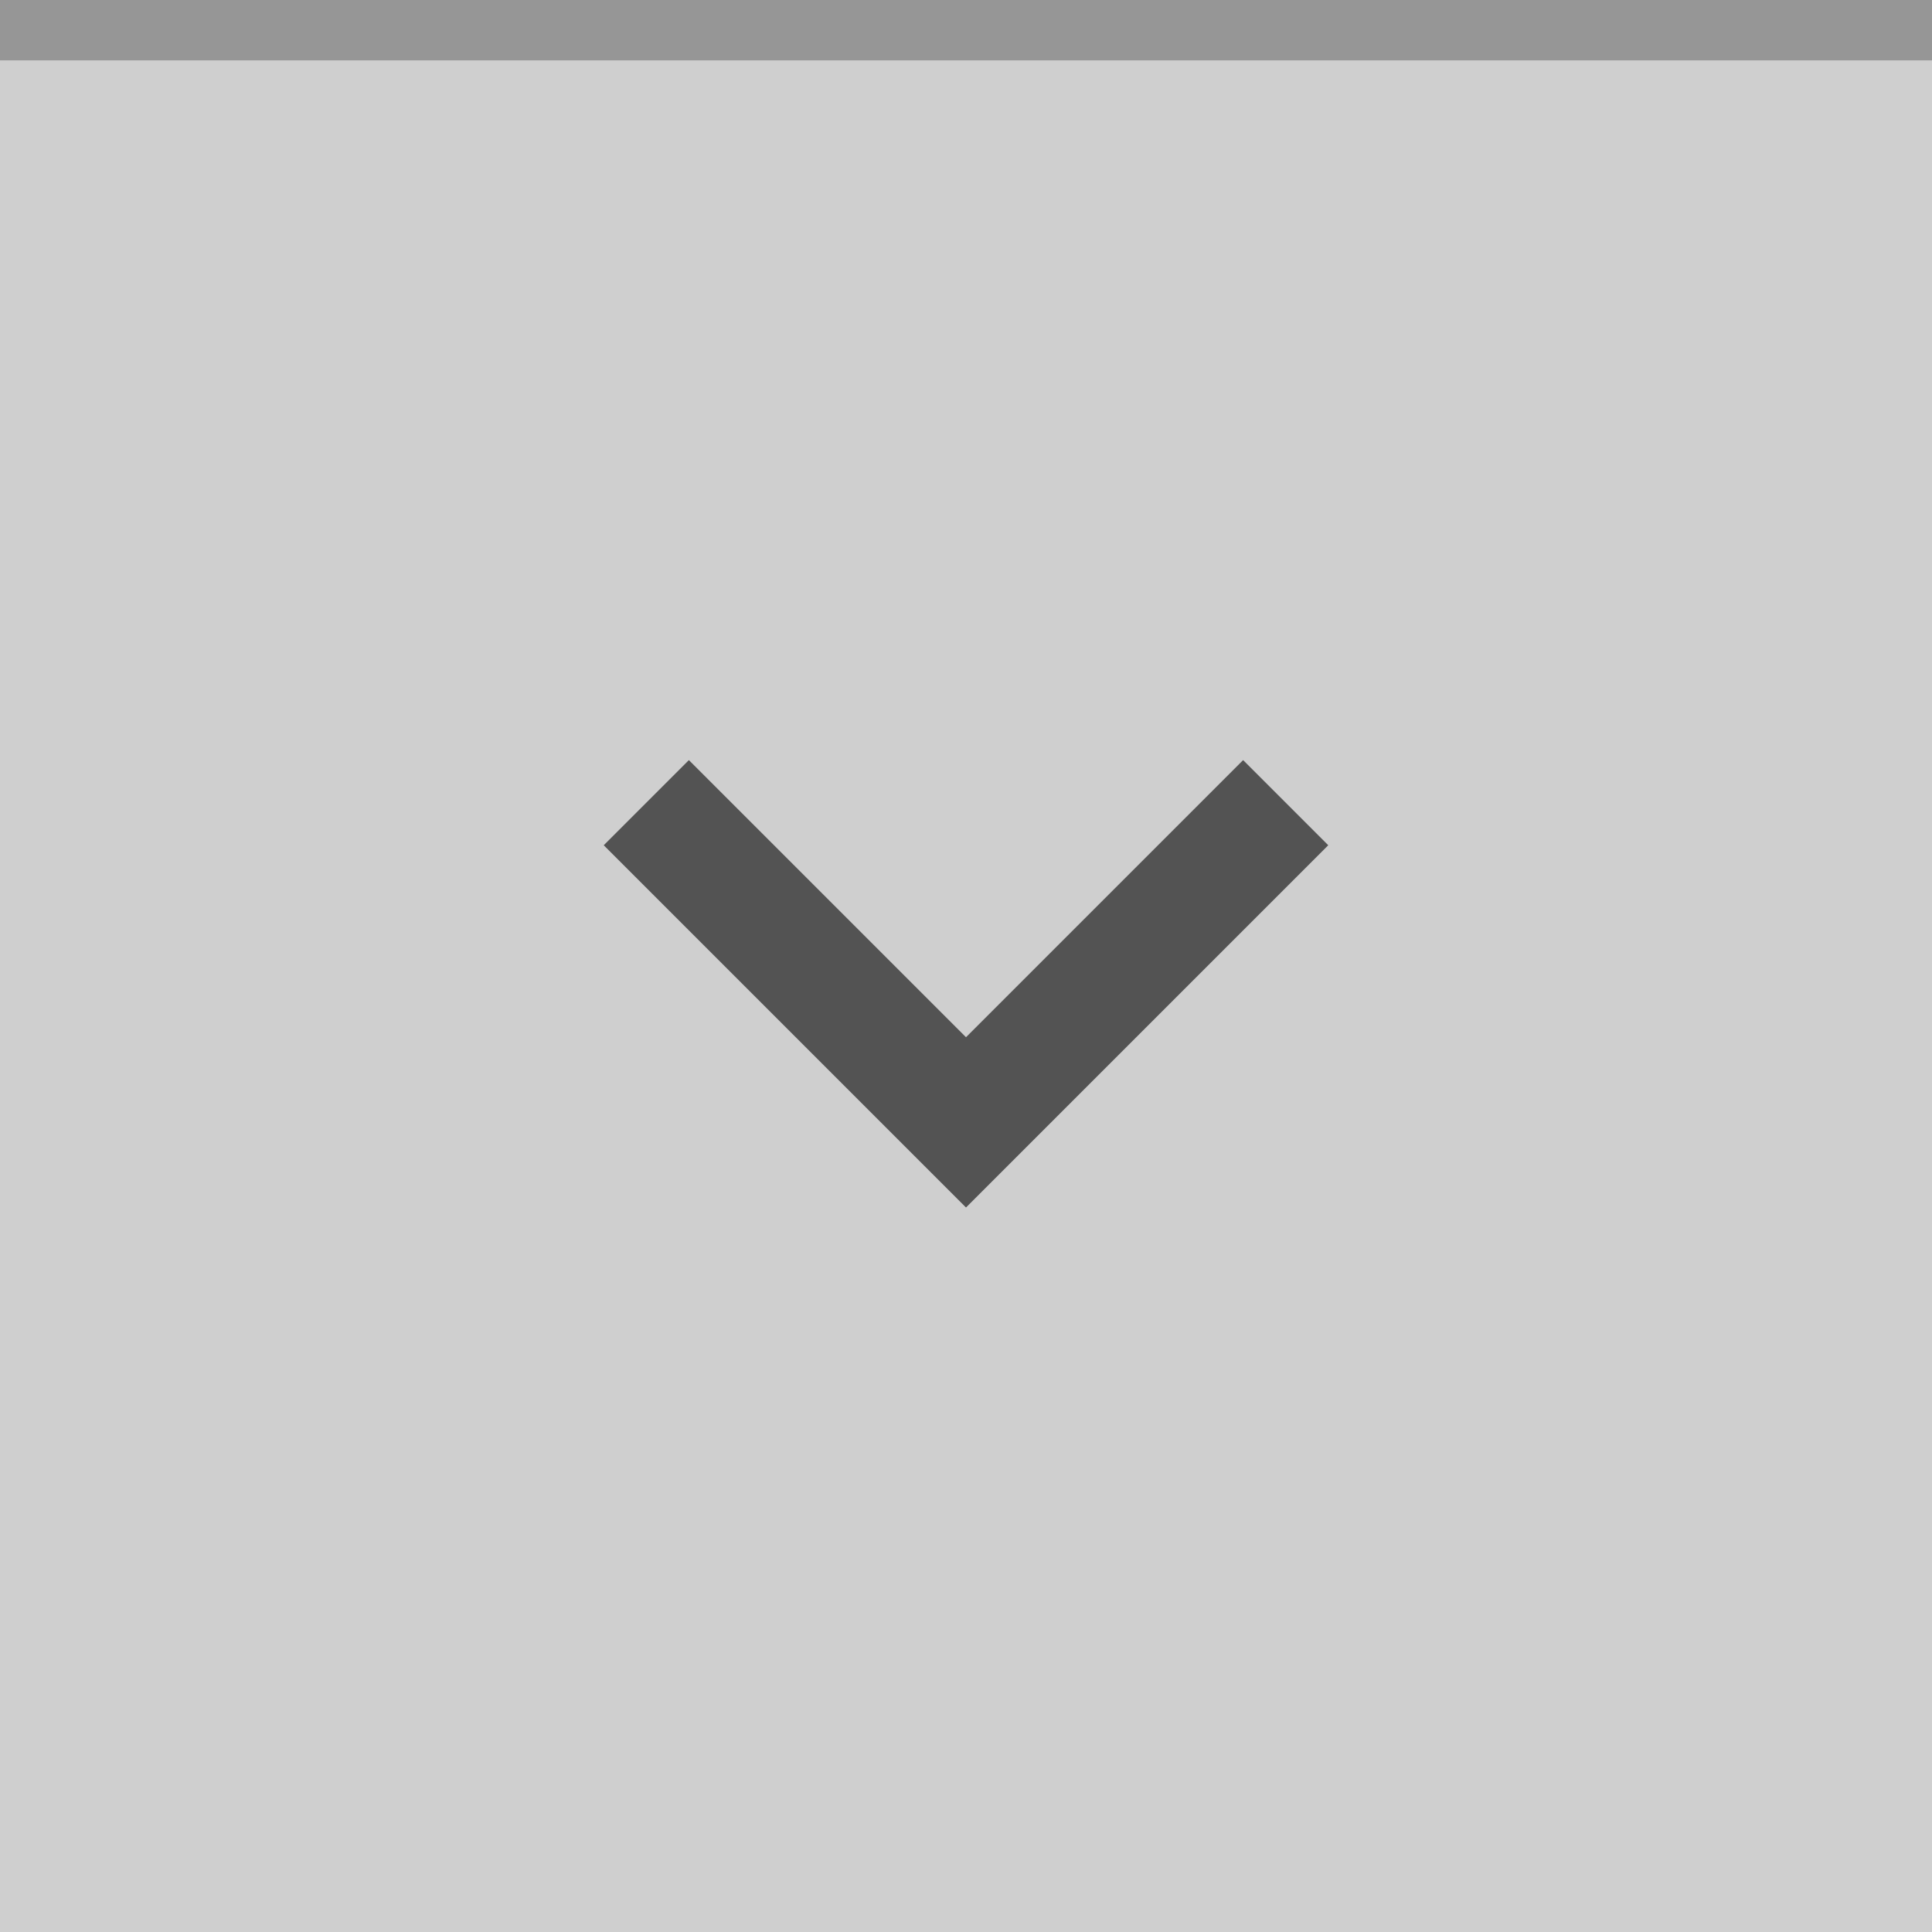
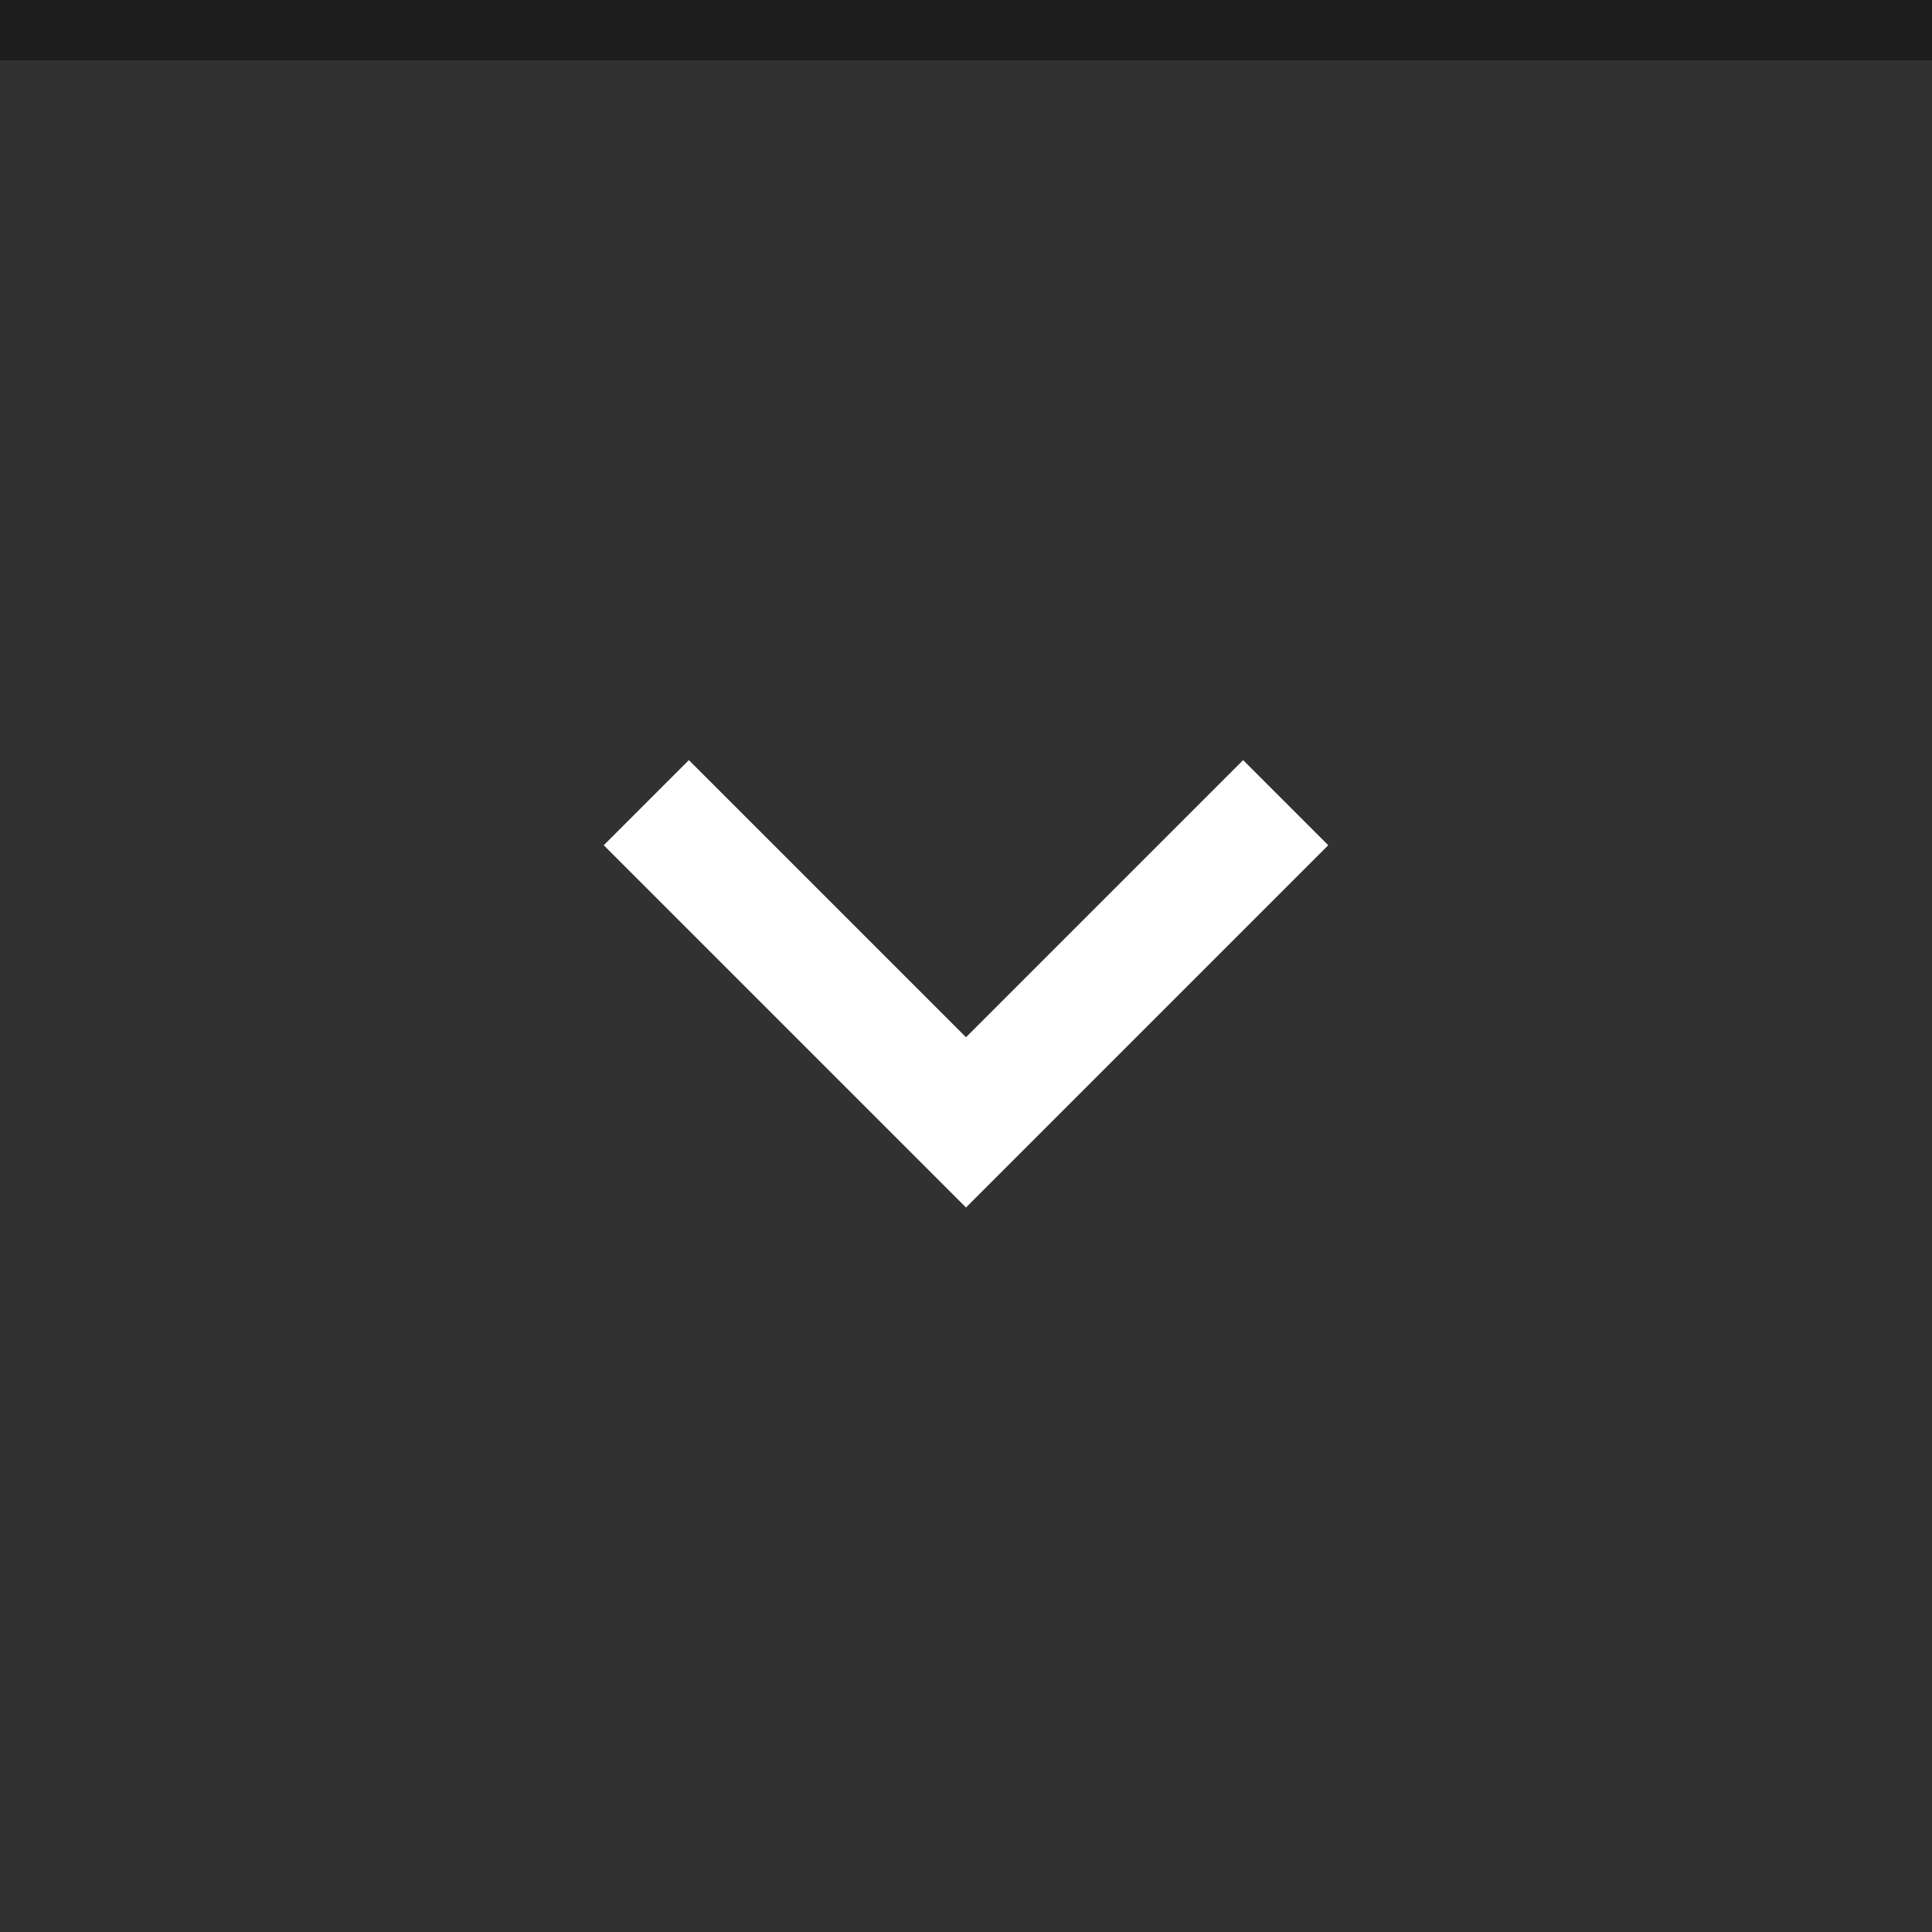
- <svg xmlns="http://www.w3.org/2000/svg" id="svg84" version="1.1" viewBox="0 0 32 32" height="32" width="32">
-   <defs id="defs88" />
-   <rect style="fill:#cfcfcf;fill-opacity:1" id="rect74" fill="#E0E0E0" height="32" width="32" />
-   <rect style="fill:#969696;fill-opacity:1" id="rect76" fill-opacity="0.4" fill="#FFFFFF" height="1" width="32" />
-   <g id="g82" opacity="0.6" fill="#000000">
-     <circle id="circle78" opacity="0" r="12" cy="16" cx="16" />
-     <path id="path80" d="m22 14-1.41-1.41-4.59 4.59-4.59-4.59-1.41 1.41l6 6z" />
+ <svg xmlns="http://www.w3.org/2000/svg" width="32" height="32" viewBox="0 0 32 32" version="1.1" id="svg102">
+   <defs id="defs106" />
+   <rect width="32" height="32" fill="#D6D6D6" id="rect92" style="fill:#313131;fill-opacity:1" />
+   <rect width="32" height="1" fill="#FFFFFF" fill-opacity="0.4" id="rect94" style="fill:#1d1d1d;fill-opacity:1" />
+   <g style="fill:#ffffff;fill-opacity:1;opacity:1" fill="#000000" opacity="0.38" id="g100">
+     <circle style="fill:#ffffff;fill-opacity:1" cx="16" cy="16" r="12" opacity="0" id="circle96" />
+     <path style="fill:#ffffff;fill-opacity:1" d="m22 14-1.41-1.41-4.59 4.59-4.59-4.59-1.41 1.41l6 6z" id="path98" />
  </g>
</svg>
